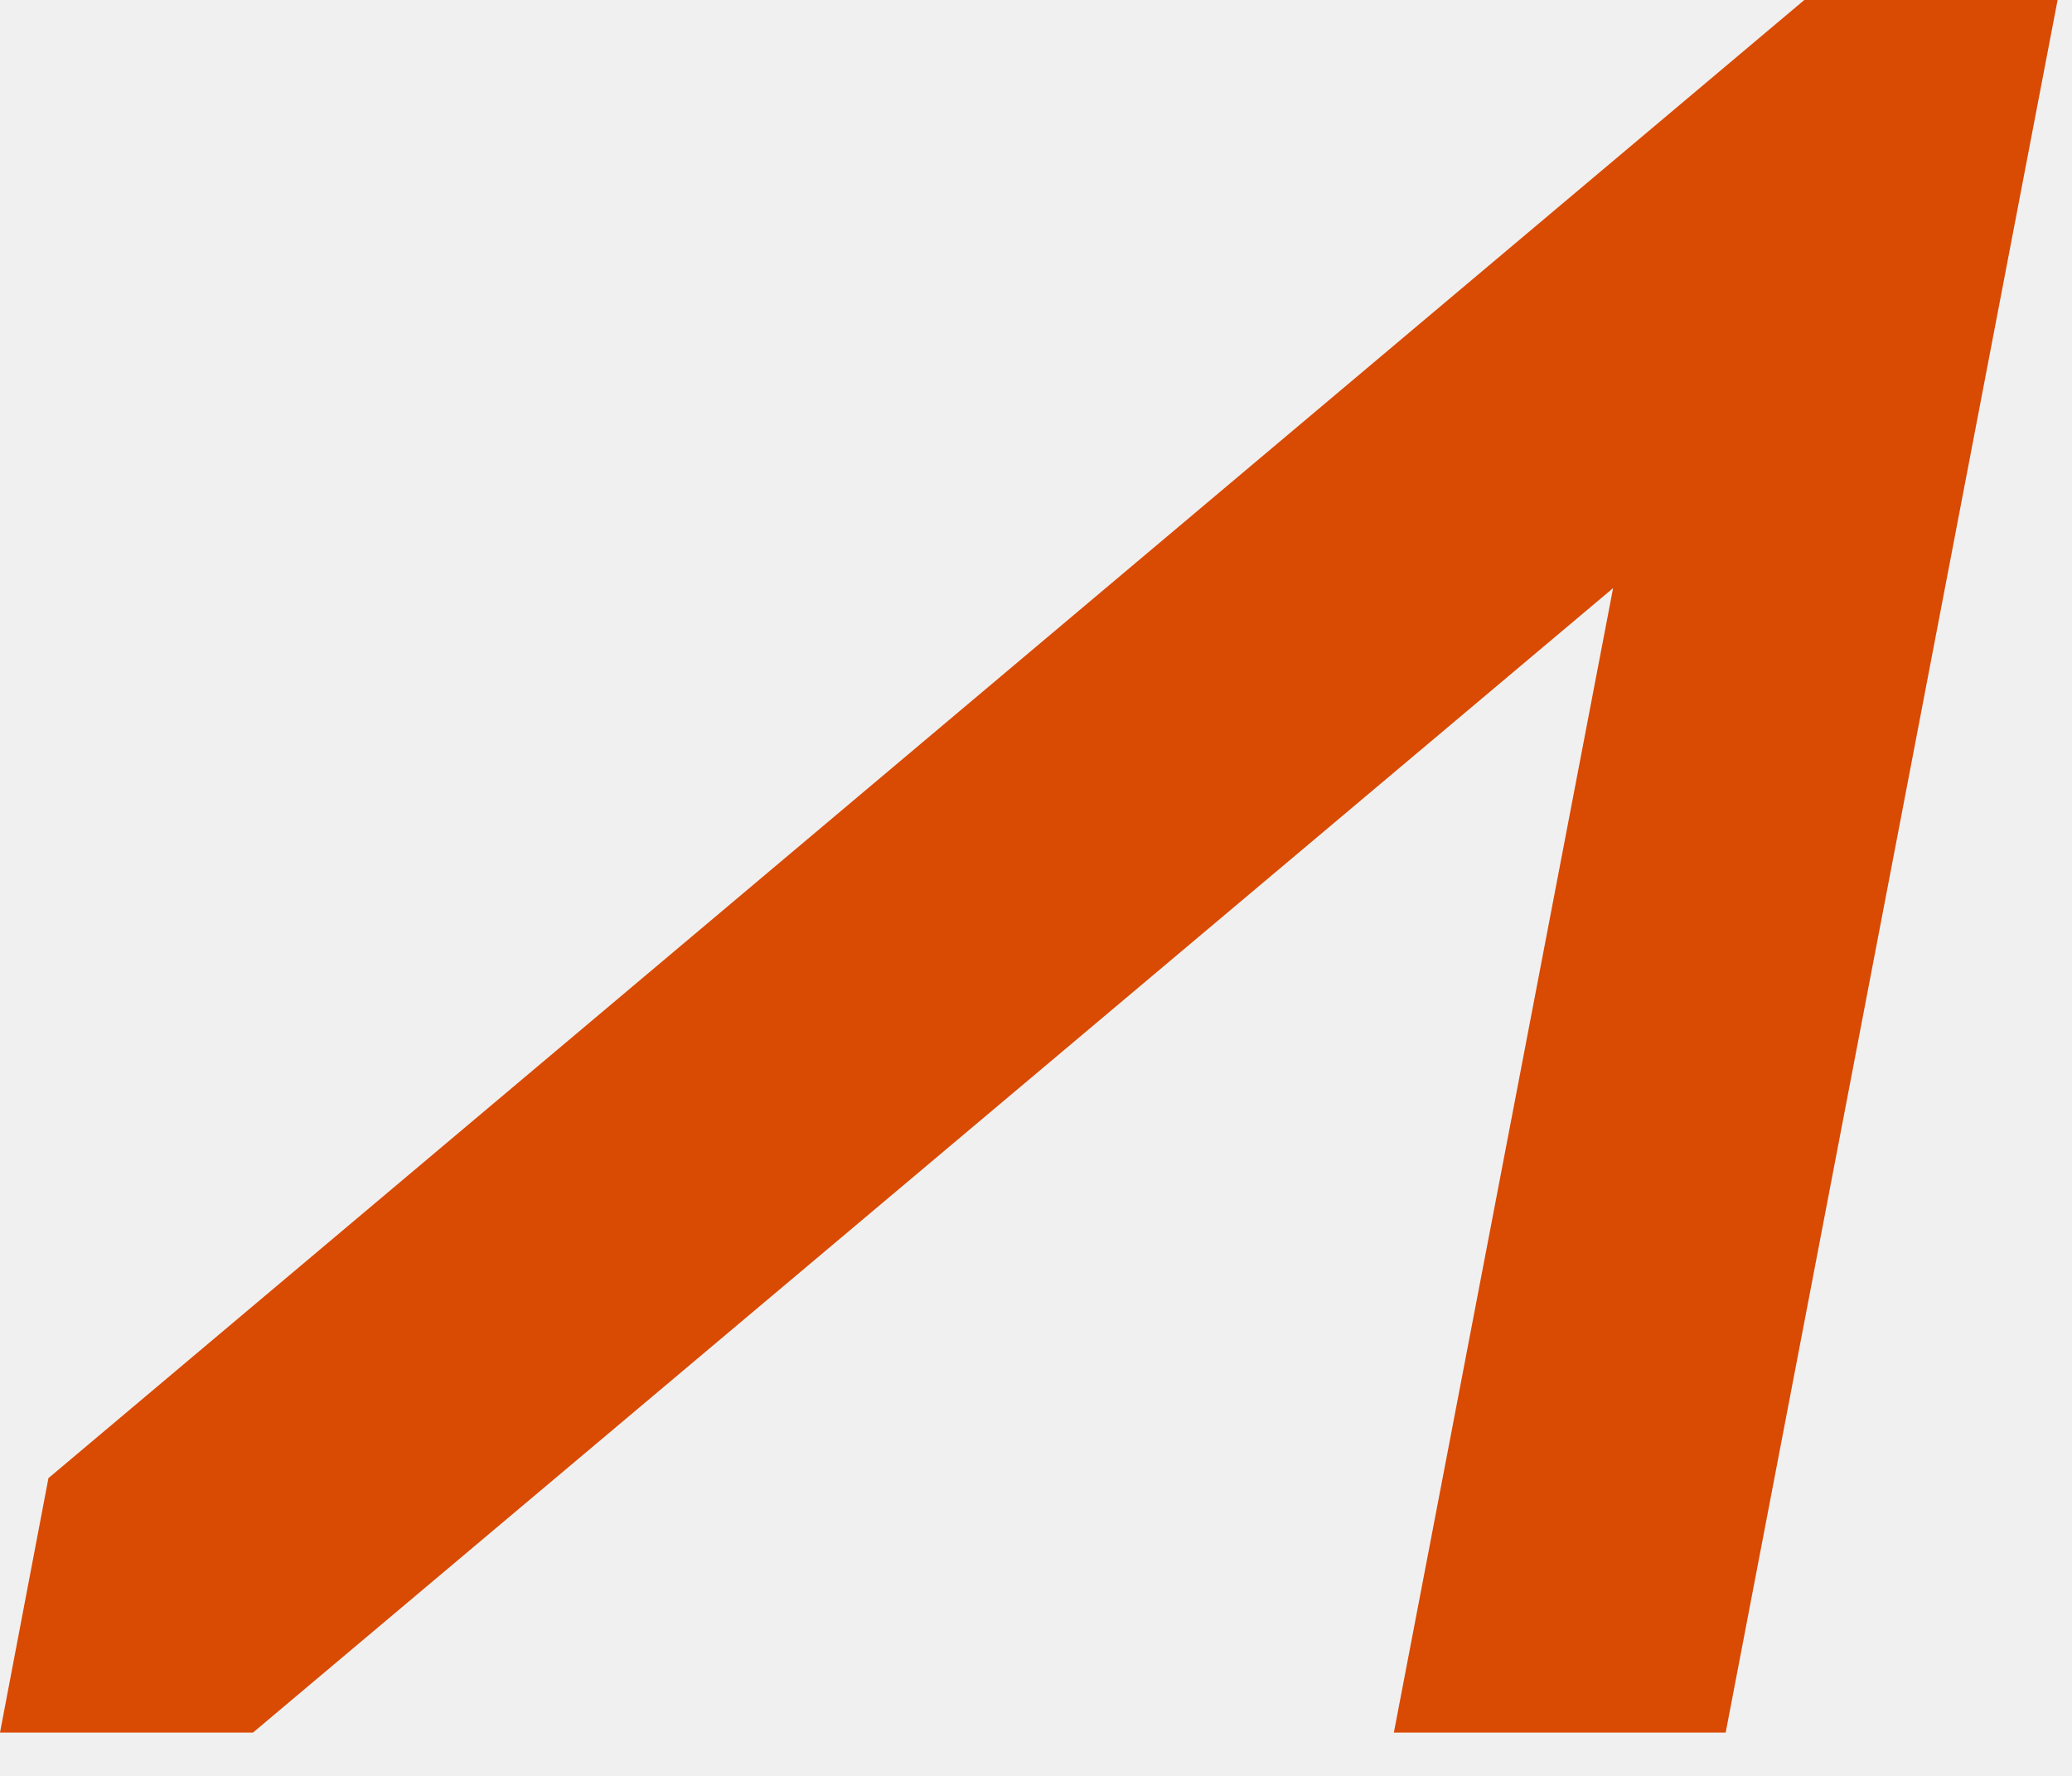
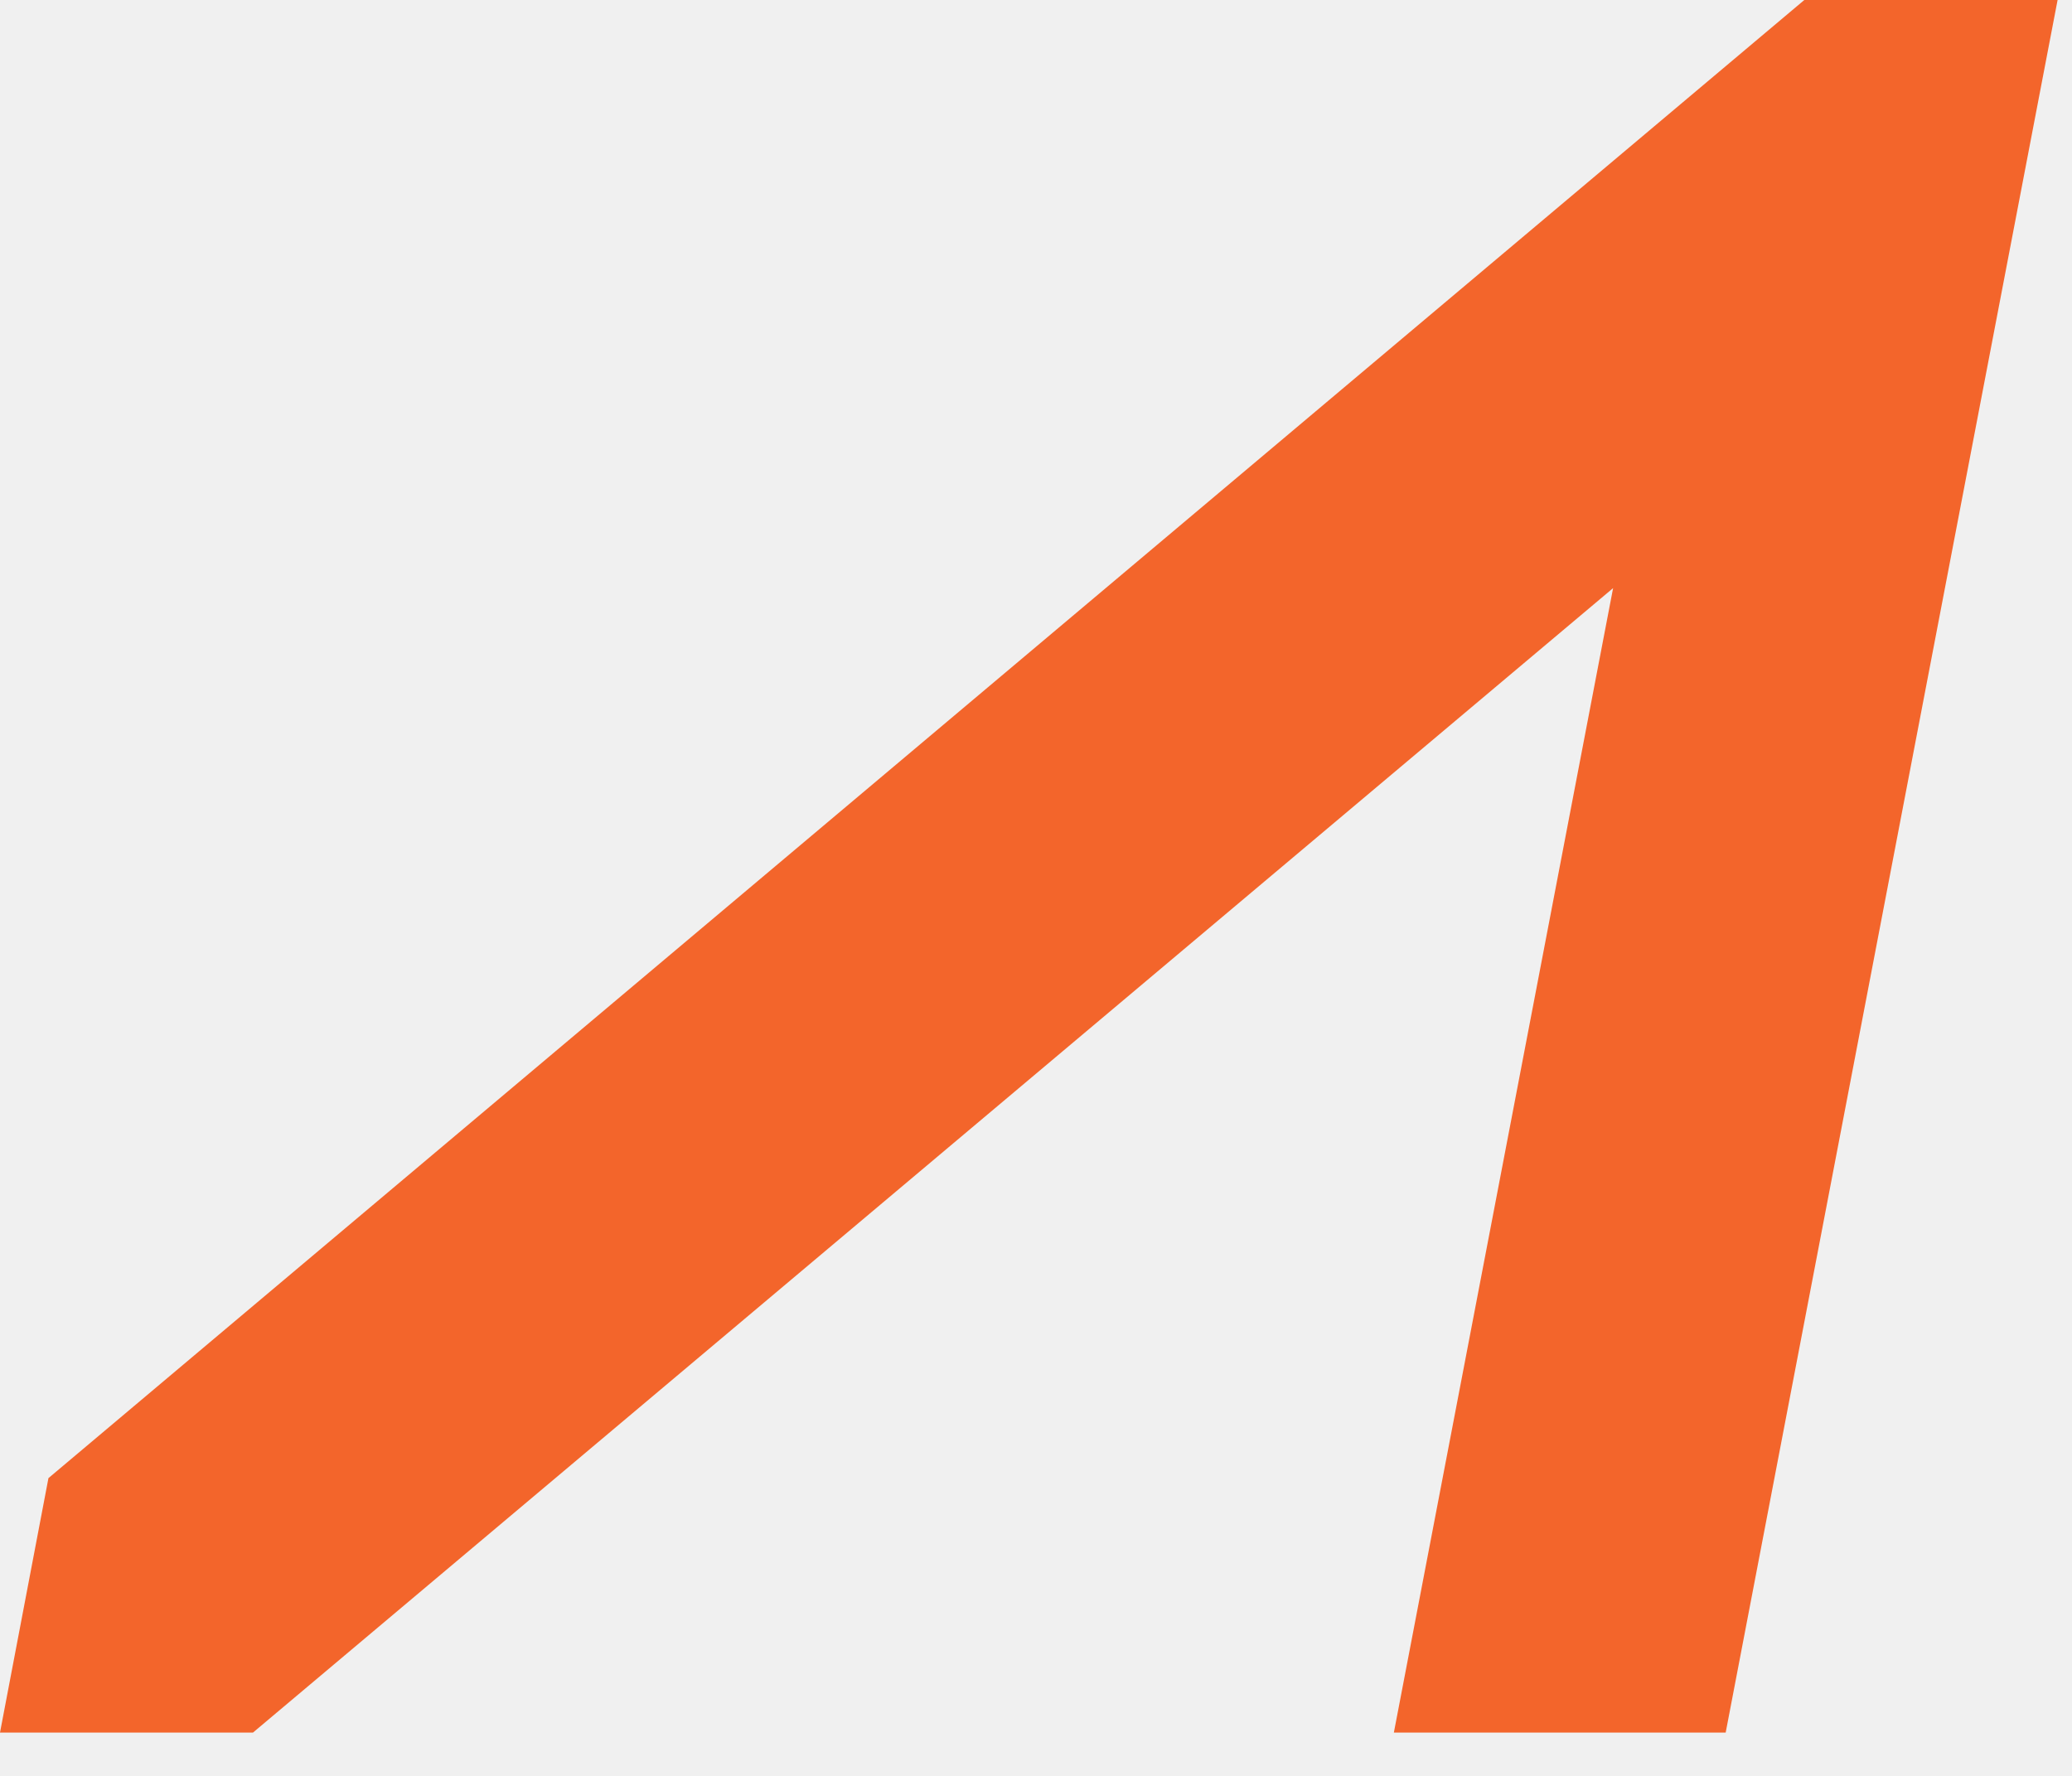
<svg xmlns="http://www.w3.org/2000/svg" width="21" height="18" viewBox="0 0 21 18" fill="none">
  <g clip-path="url(#clip0_4263_24662)">
-     <path fill-rule="evenodd" clip-rule="evenodd" d="M18.287 0L0.491 14.982L0 17.561H2.564L16.349 5.961L14.127 17.561H17.49L20.854 0H18.287Z" fill="#D94A03" />
+     <path fill-rule="evenodd" clip-rule="evenodd" d="M18.287 0L0.491 14.982L0 17.561H2.564L16.349 5.961L14.127 17.561H17.49L20.854 0H18.287Z" fill="#F3652B" />
  </g>
  <defs>
    <clipPath id="clip0_4263_24662">
      <rect width="21" height="18" fill="white" />
    </clipPath>
  </defs>
</svg>
